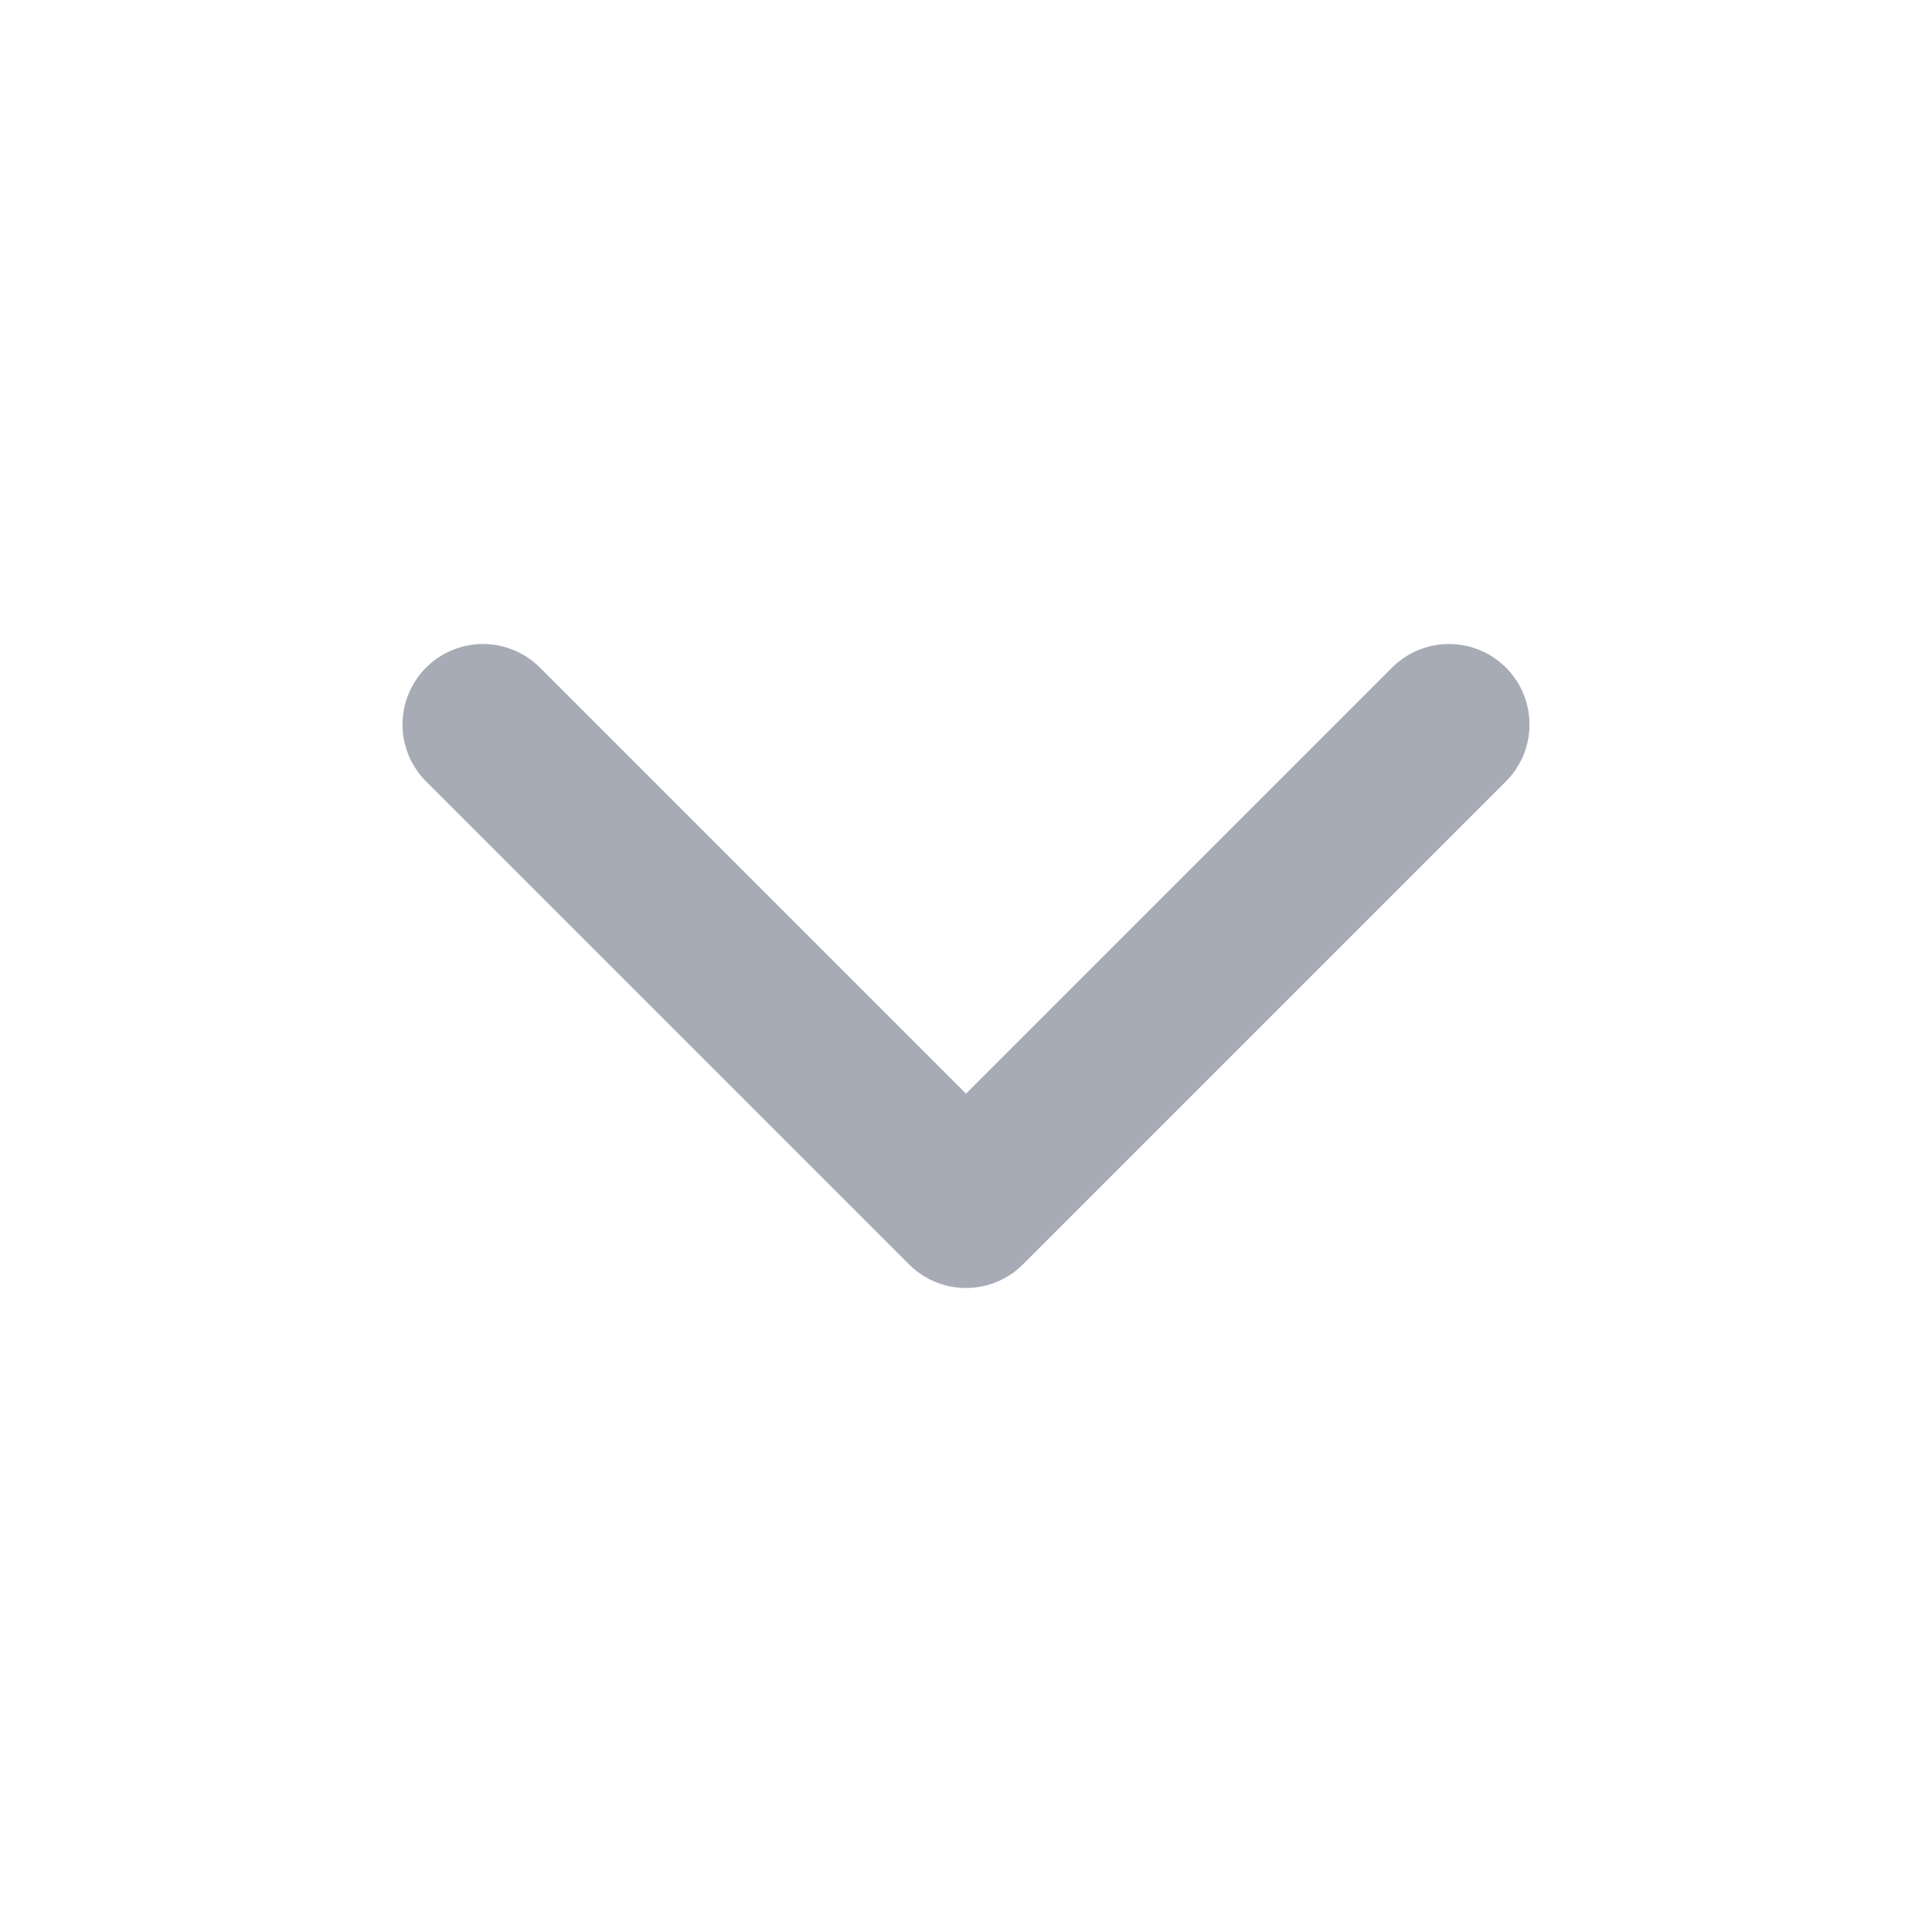
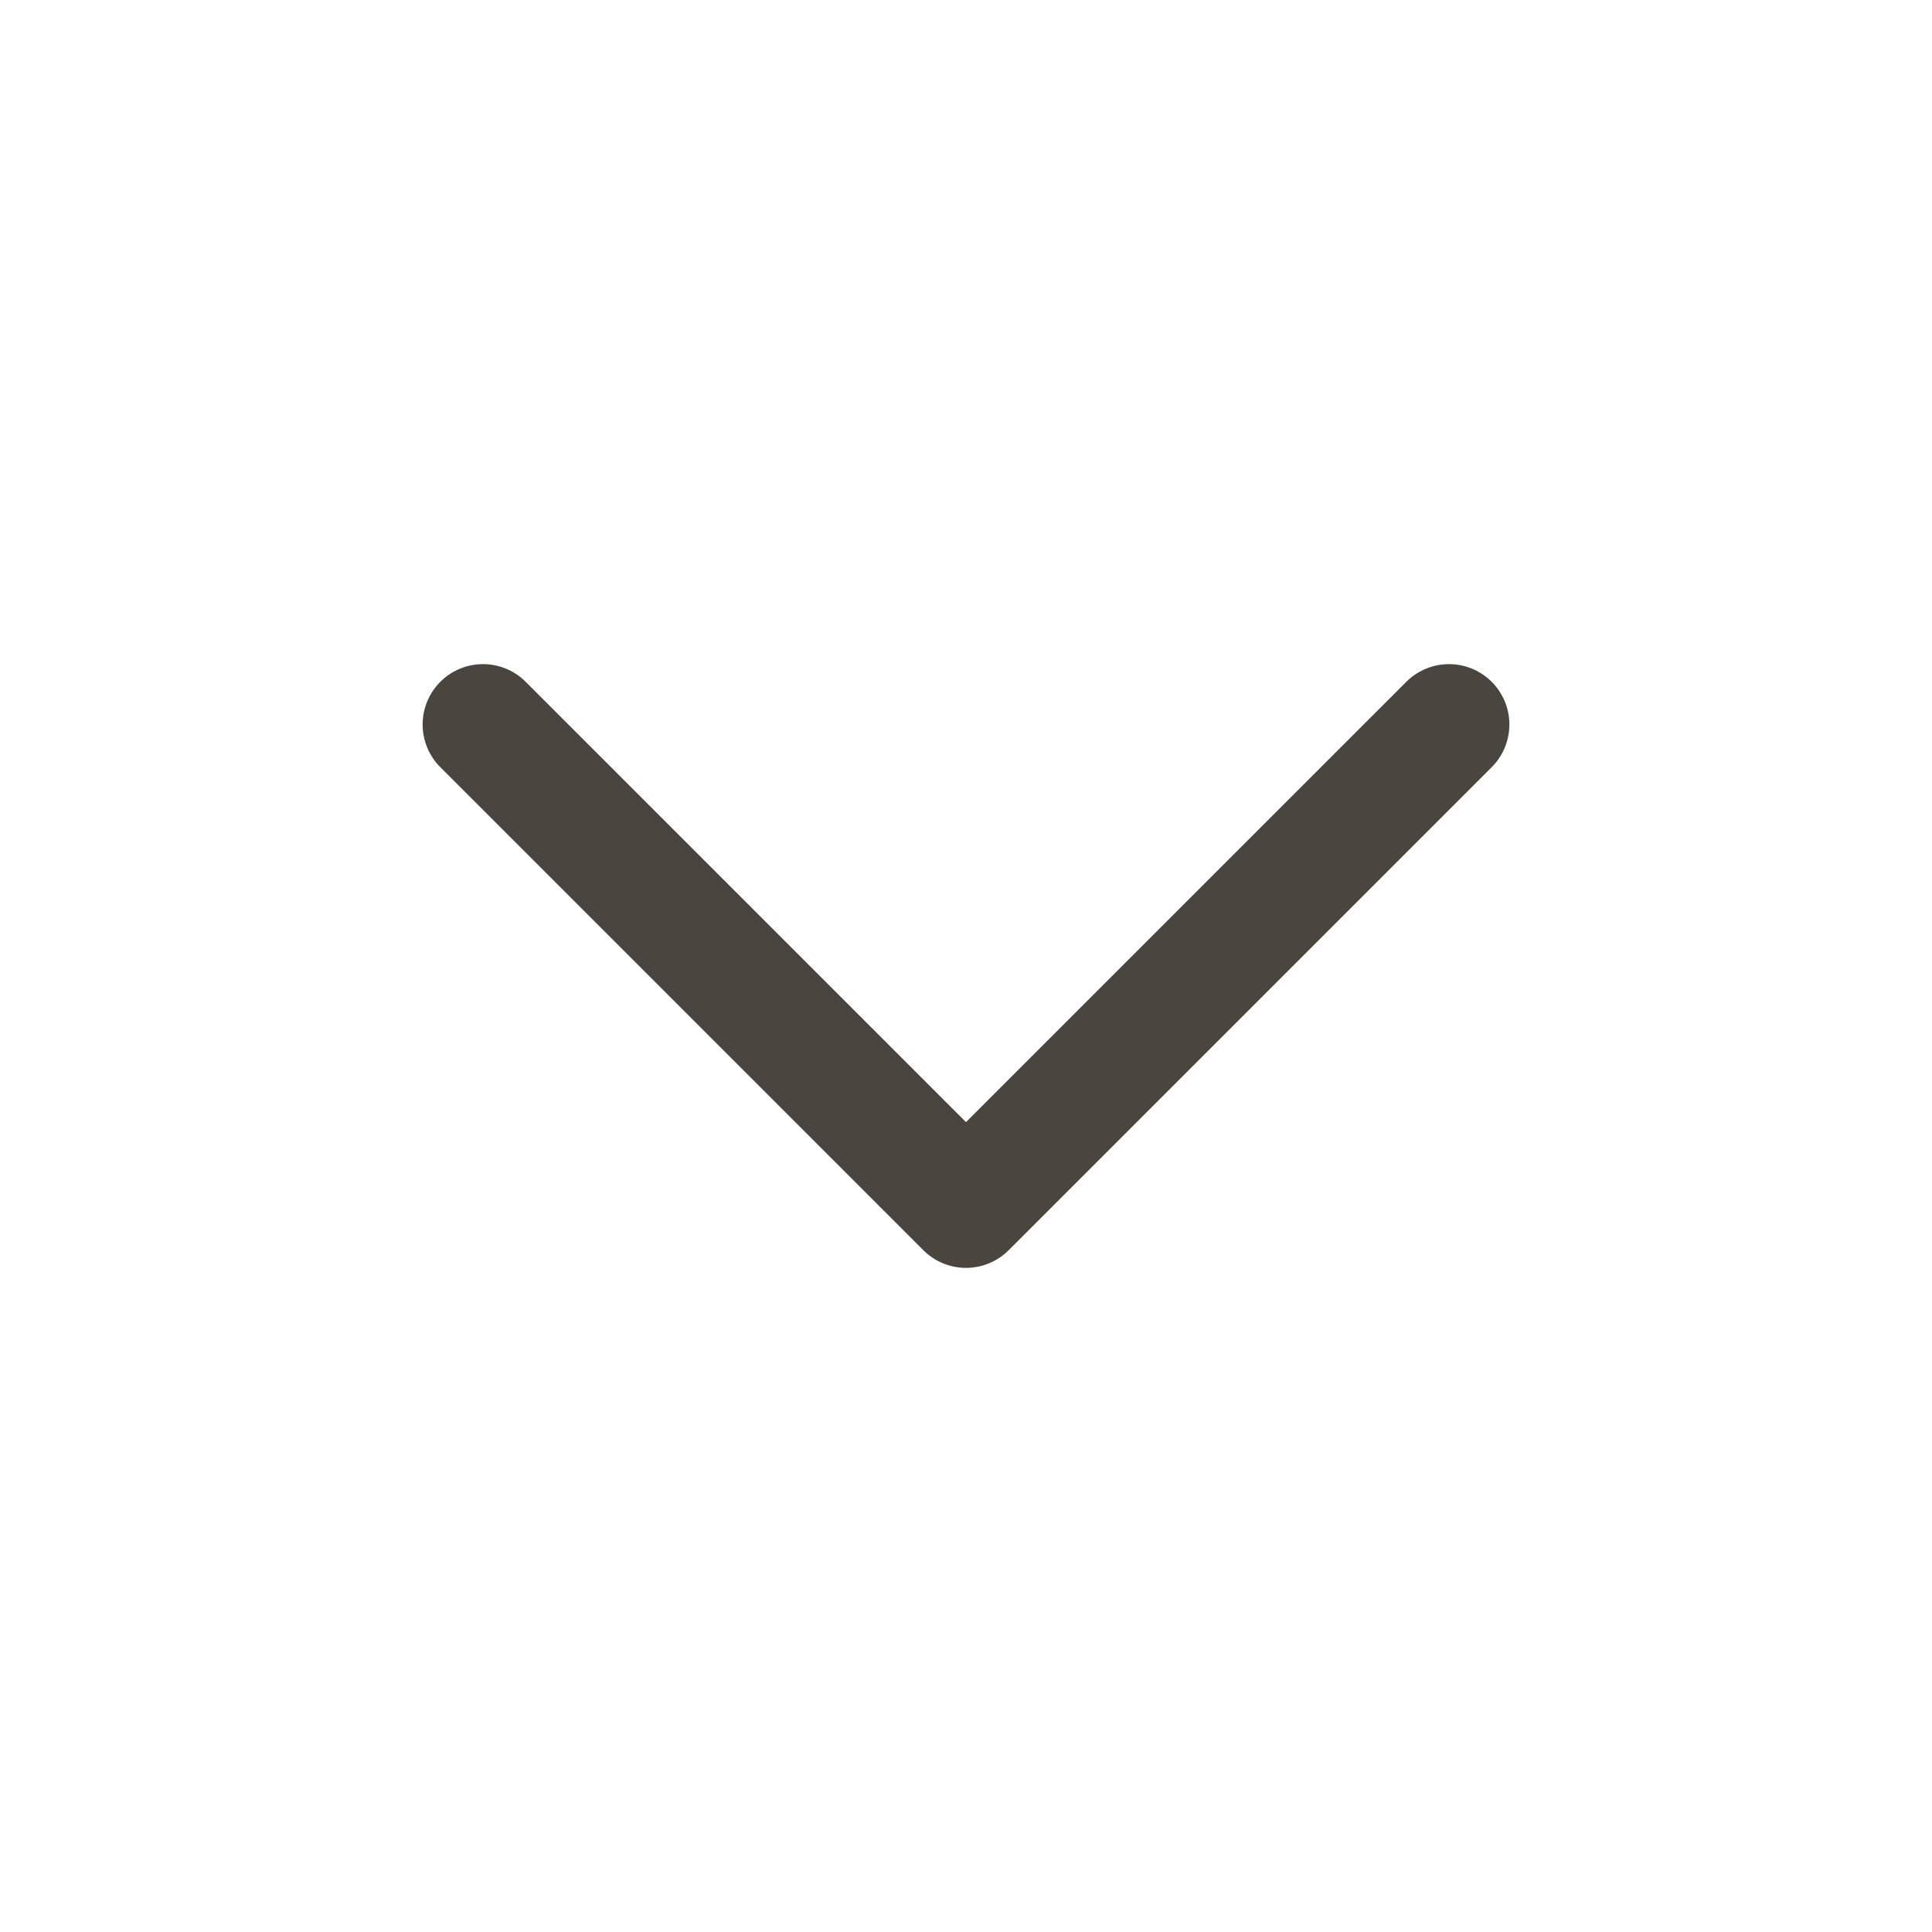
- <svg xmlns="http://www.w3.org/2000/svg" width="24" height="24" viewBox="0 0 24 24" fill="none" stroke="#a7abb6" stroke-width="2" stroke-linecap="round" stroke-linejoin="round">
+ <svg xmlns="http://www.w3.org/2000/svg" width="24" height="24" viewBox="0 0 24 24" fill="none" stroke="#4A463F" stroke-width="1.5" stroke-linecap="round" stroke-linejoin="round">
  <path d="m6 9 6 6 6-6" />
</svg>
